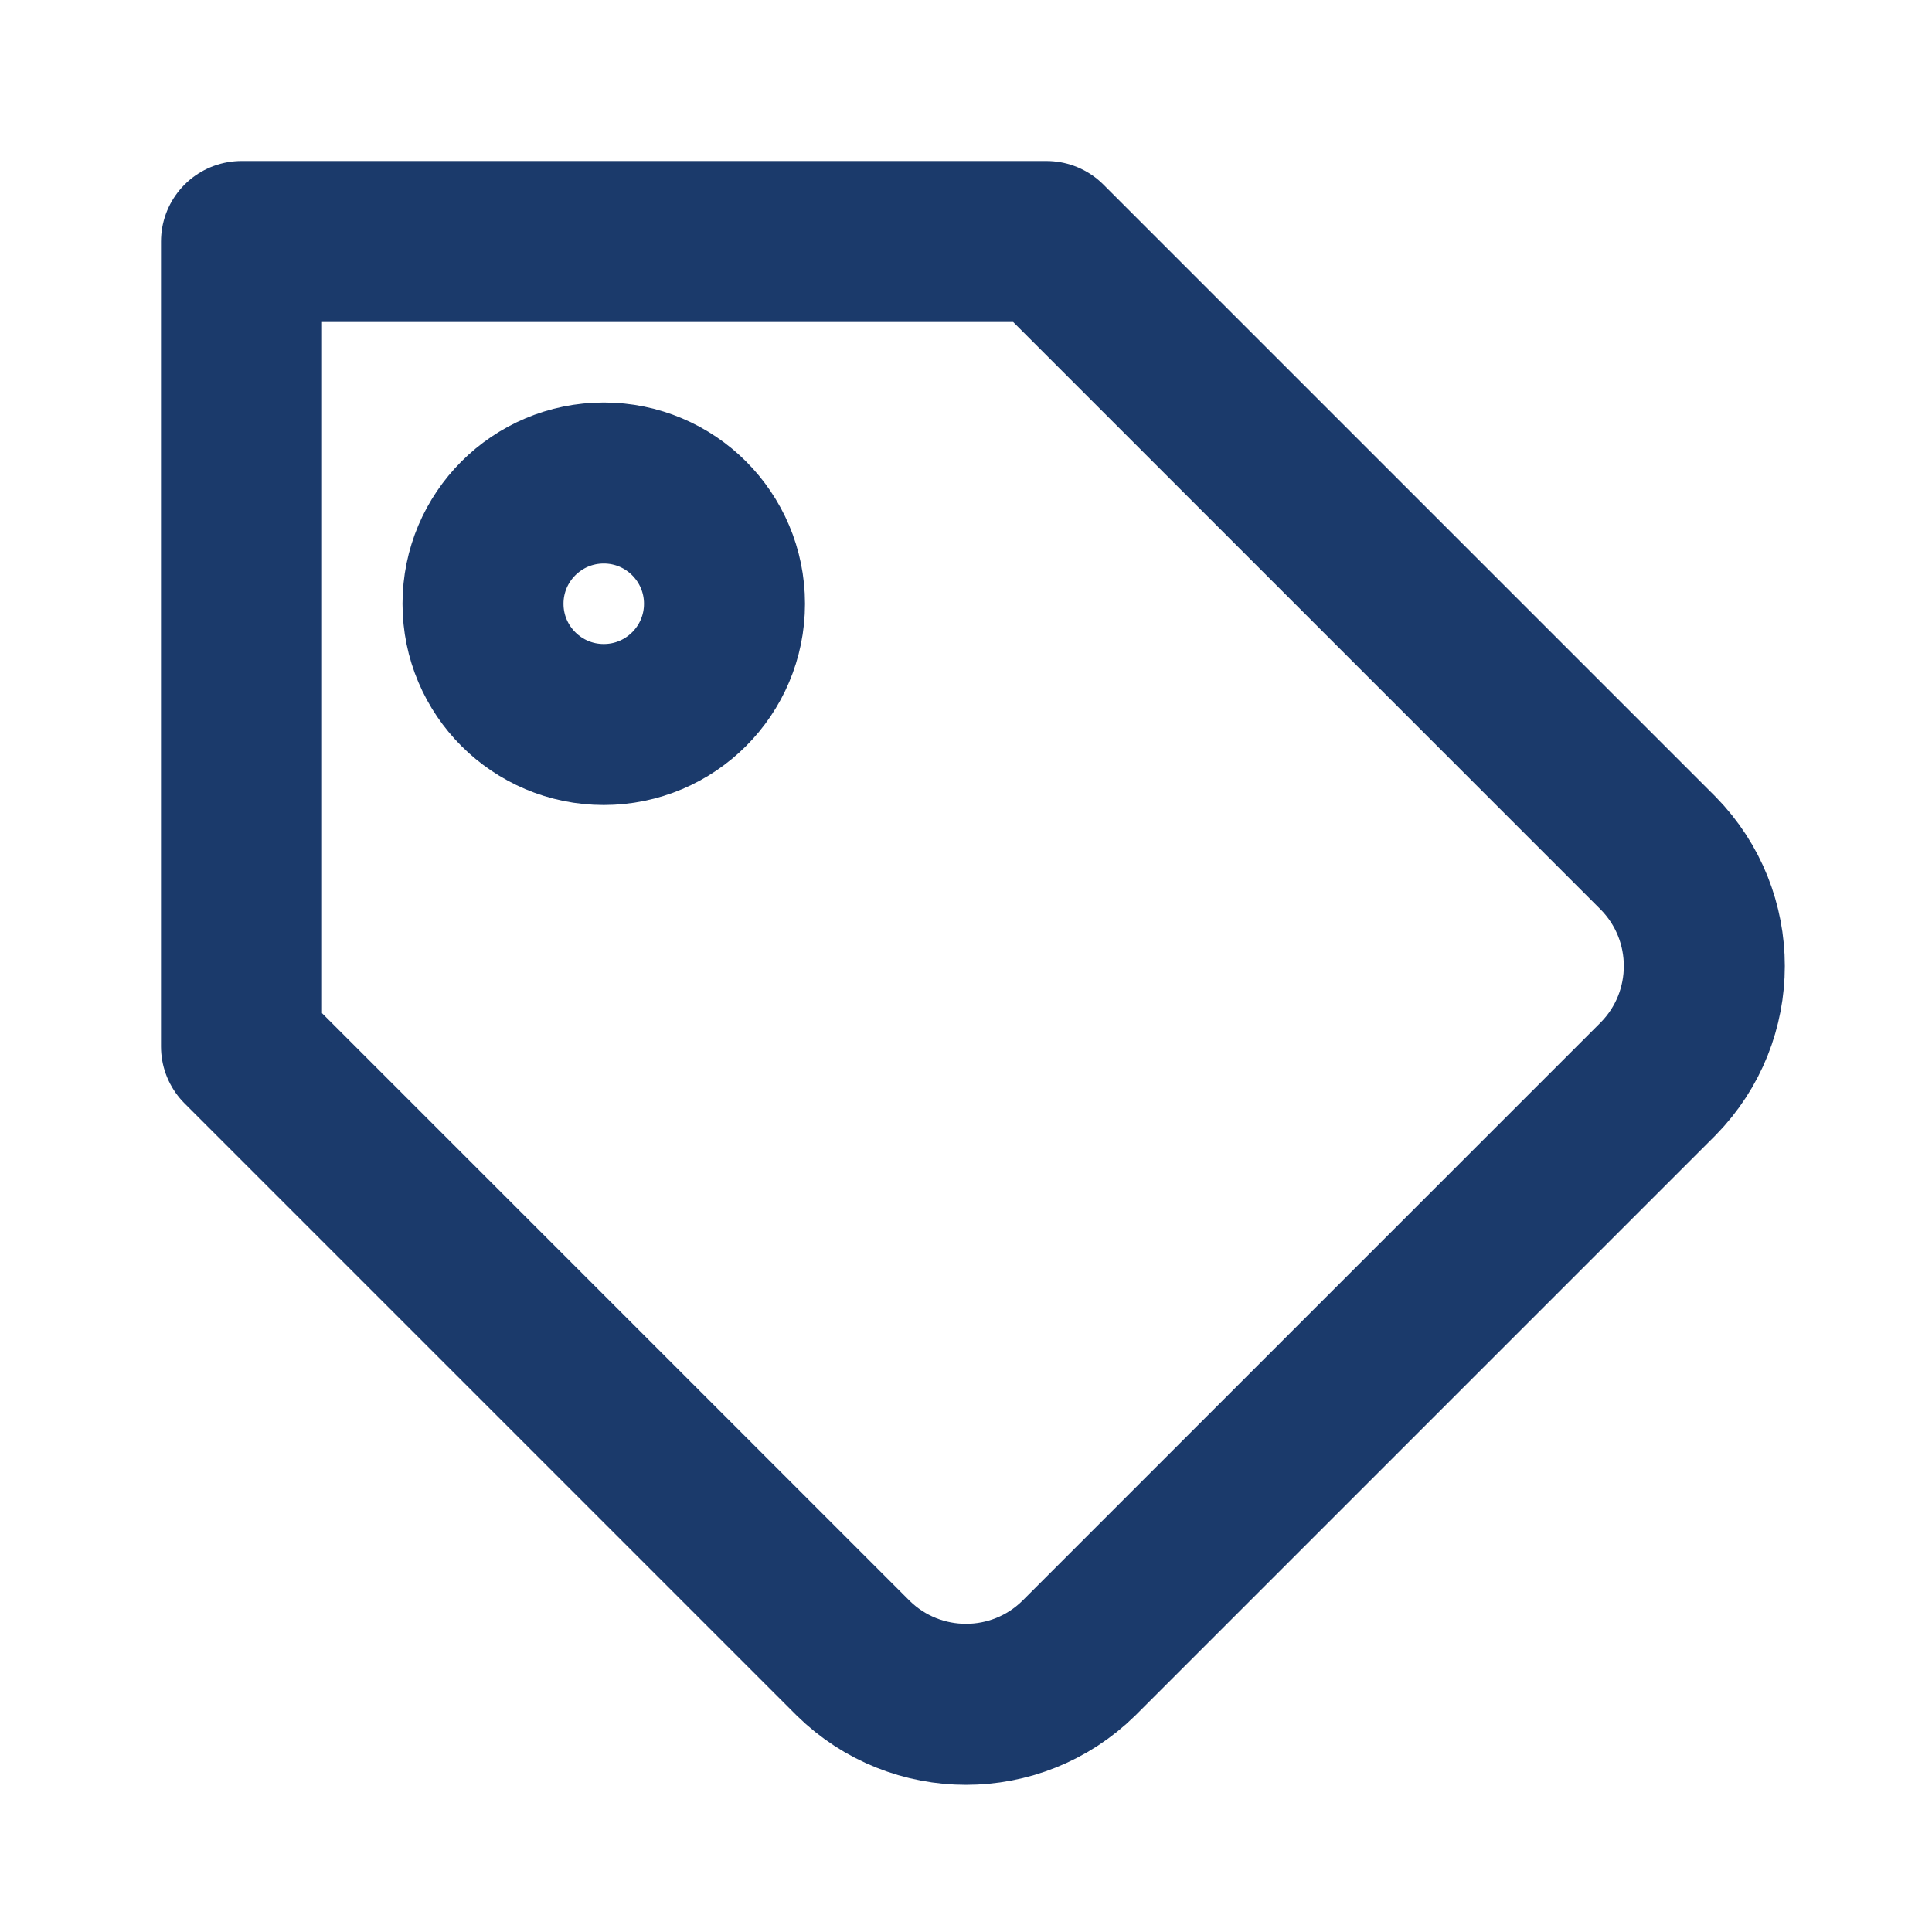
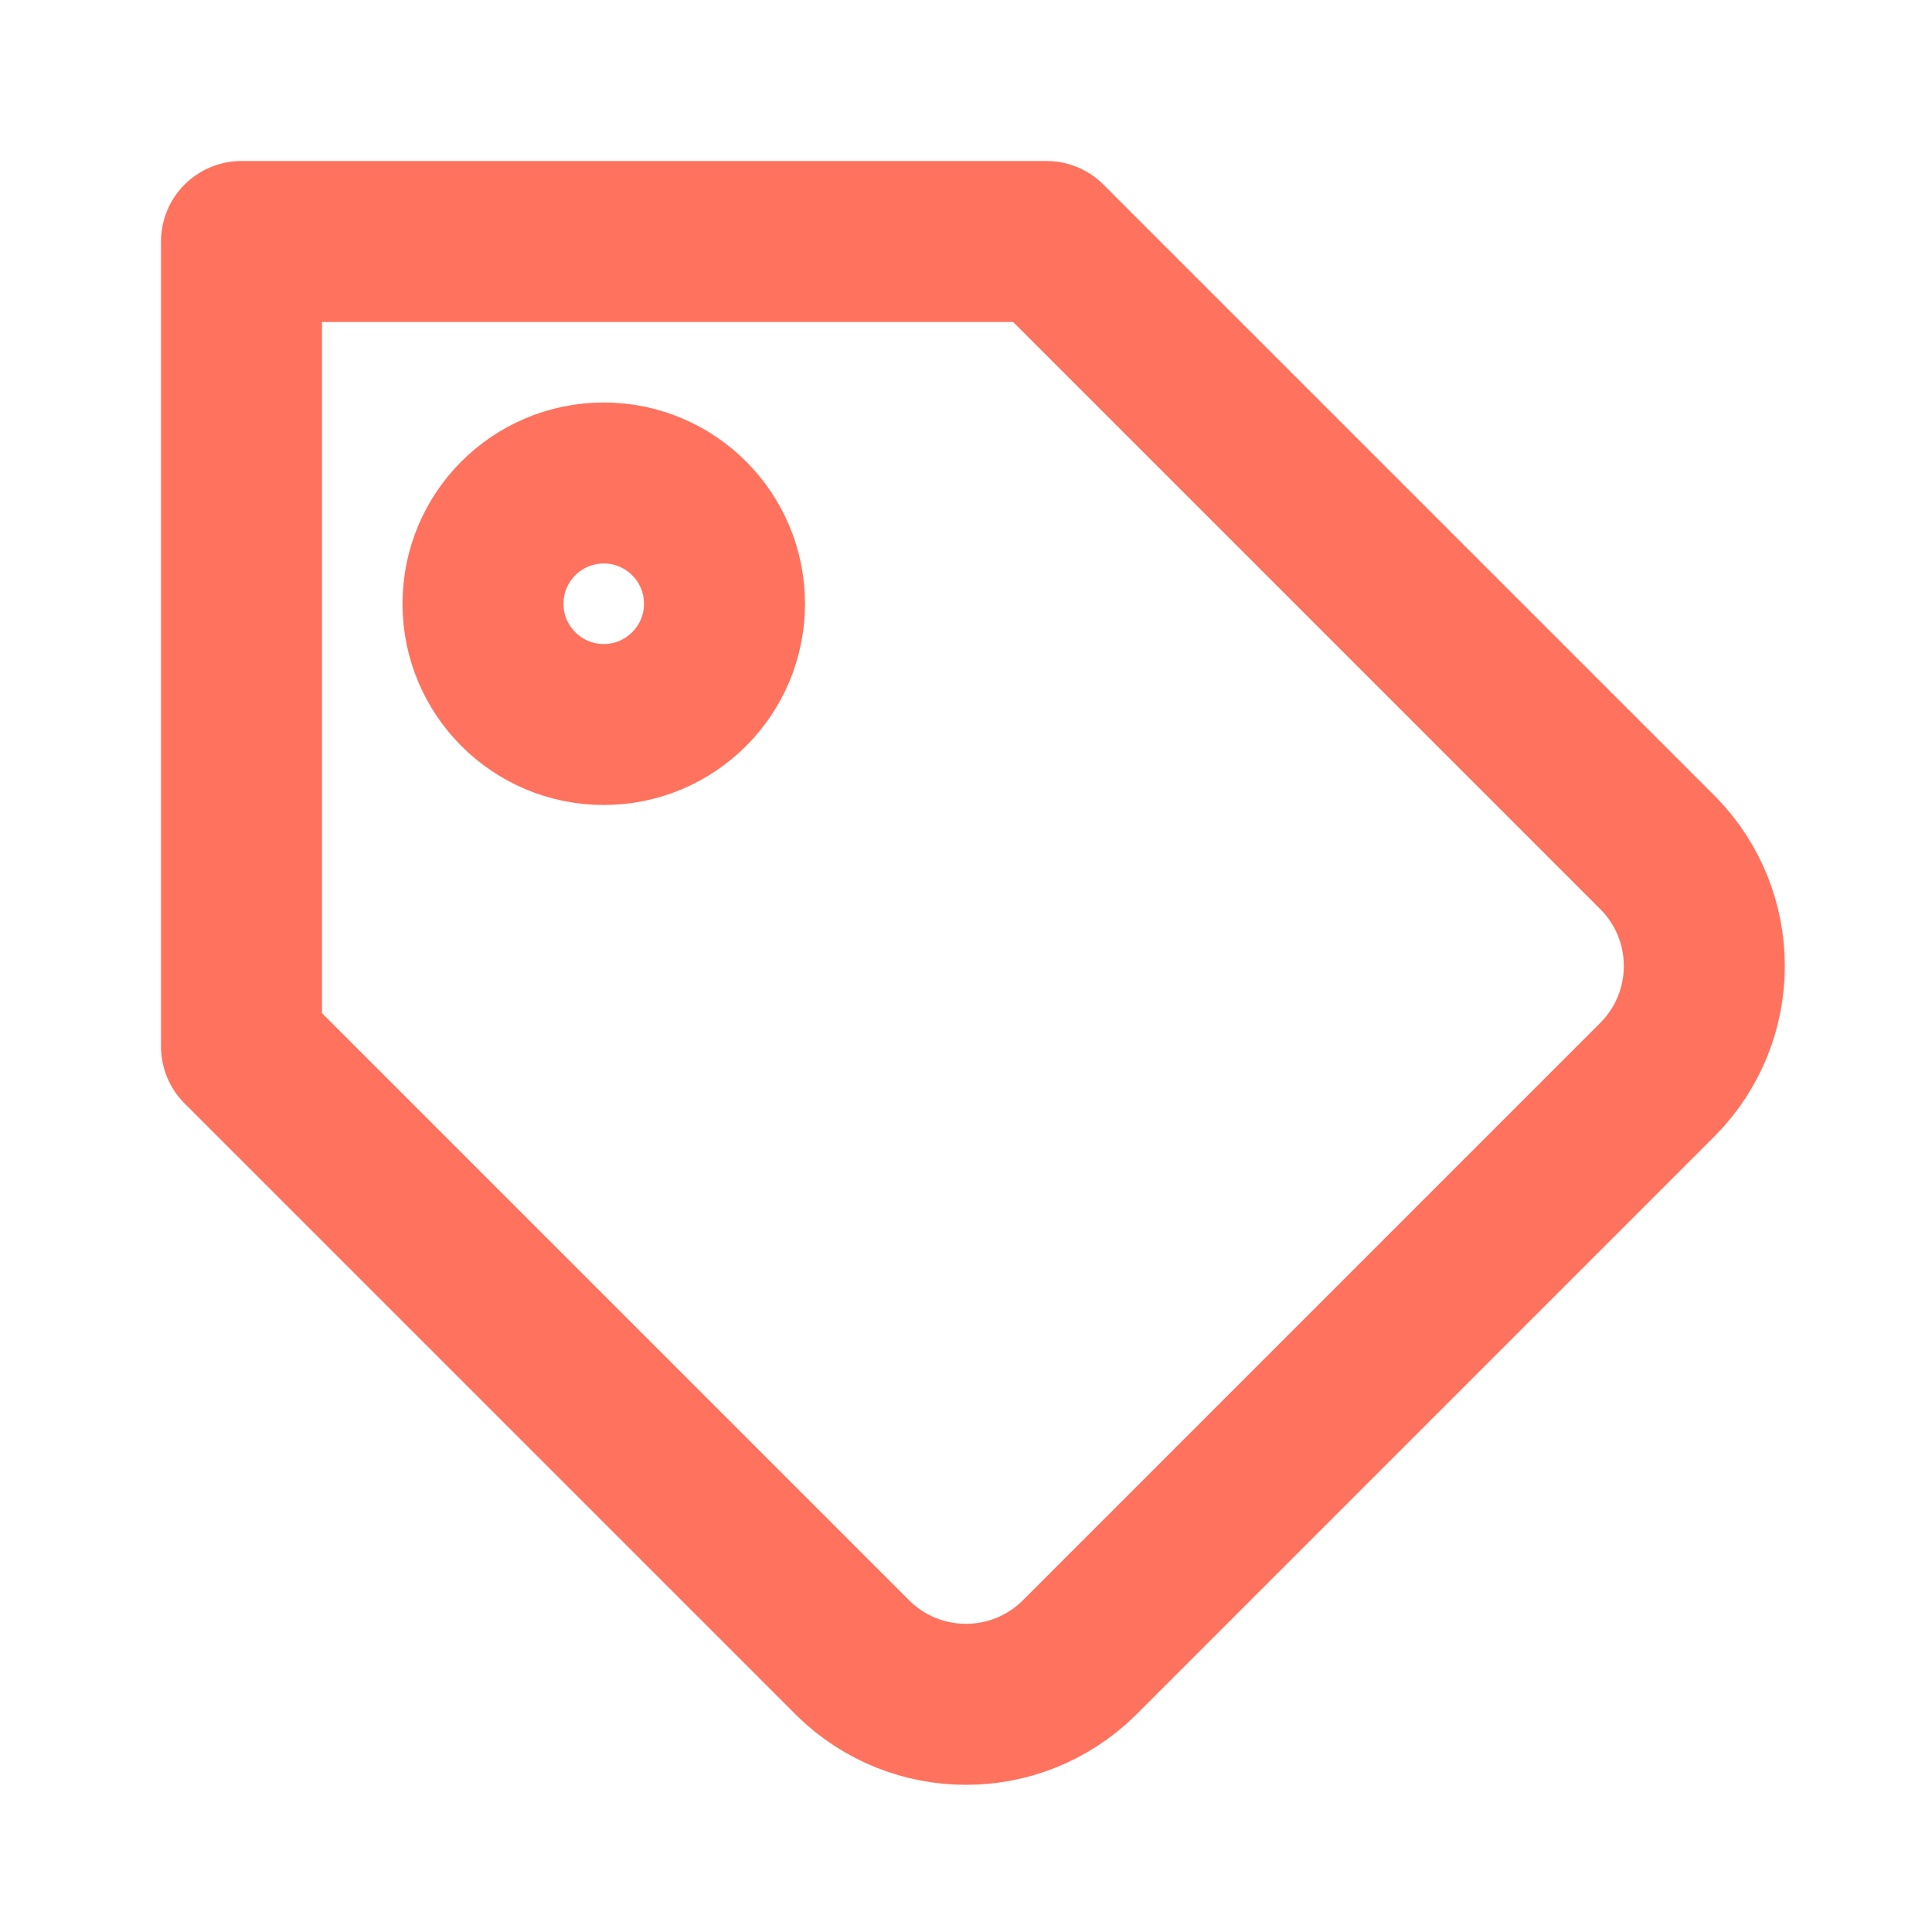
- <svg xmlns="http://www.w3.org/2000/svg" width="24" height="24" viewBox="0 0 24 24" fill="none" stroke="#1B3A6B" stroke-width="2" stroke-linecap="round" stroke-linejoin="round">
+ <svg xmlns="http://www.w3.org/2000/svg" width="24" height="24" viewBox="0 0 24 24" fill="none" stroke="#FF725E" stroke-width="2" stroke-linecap="round" stroke-linejoin="round">
  <path d="M20.6 13.4 13.4 20.6a2 2 0 0 1-2.8 0L3 13V3h10l7.6 7.6a2 2 0 0 1 0 2.8z" />
  <circle cx="7.5" cy="7.5" r="1.5" />
</svg>
